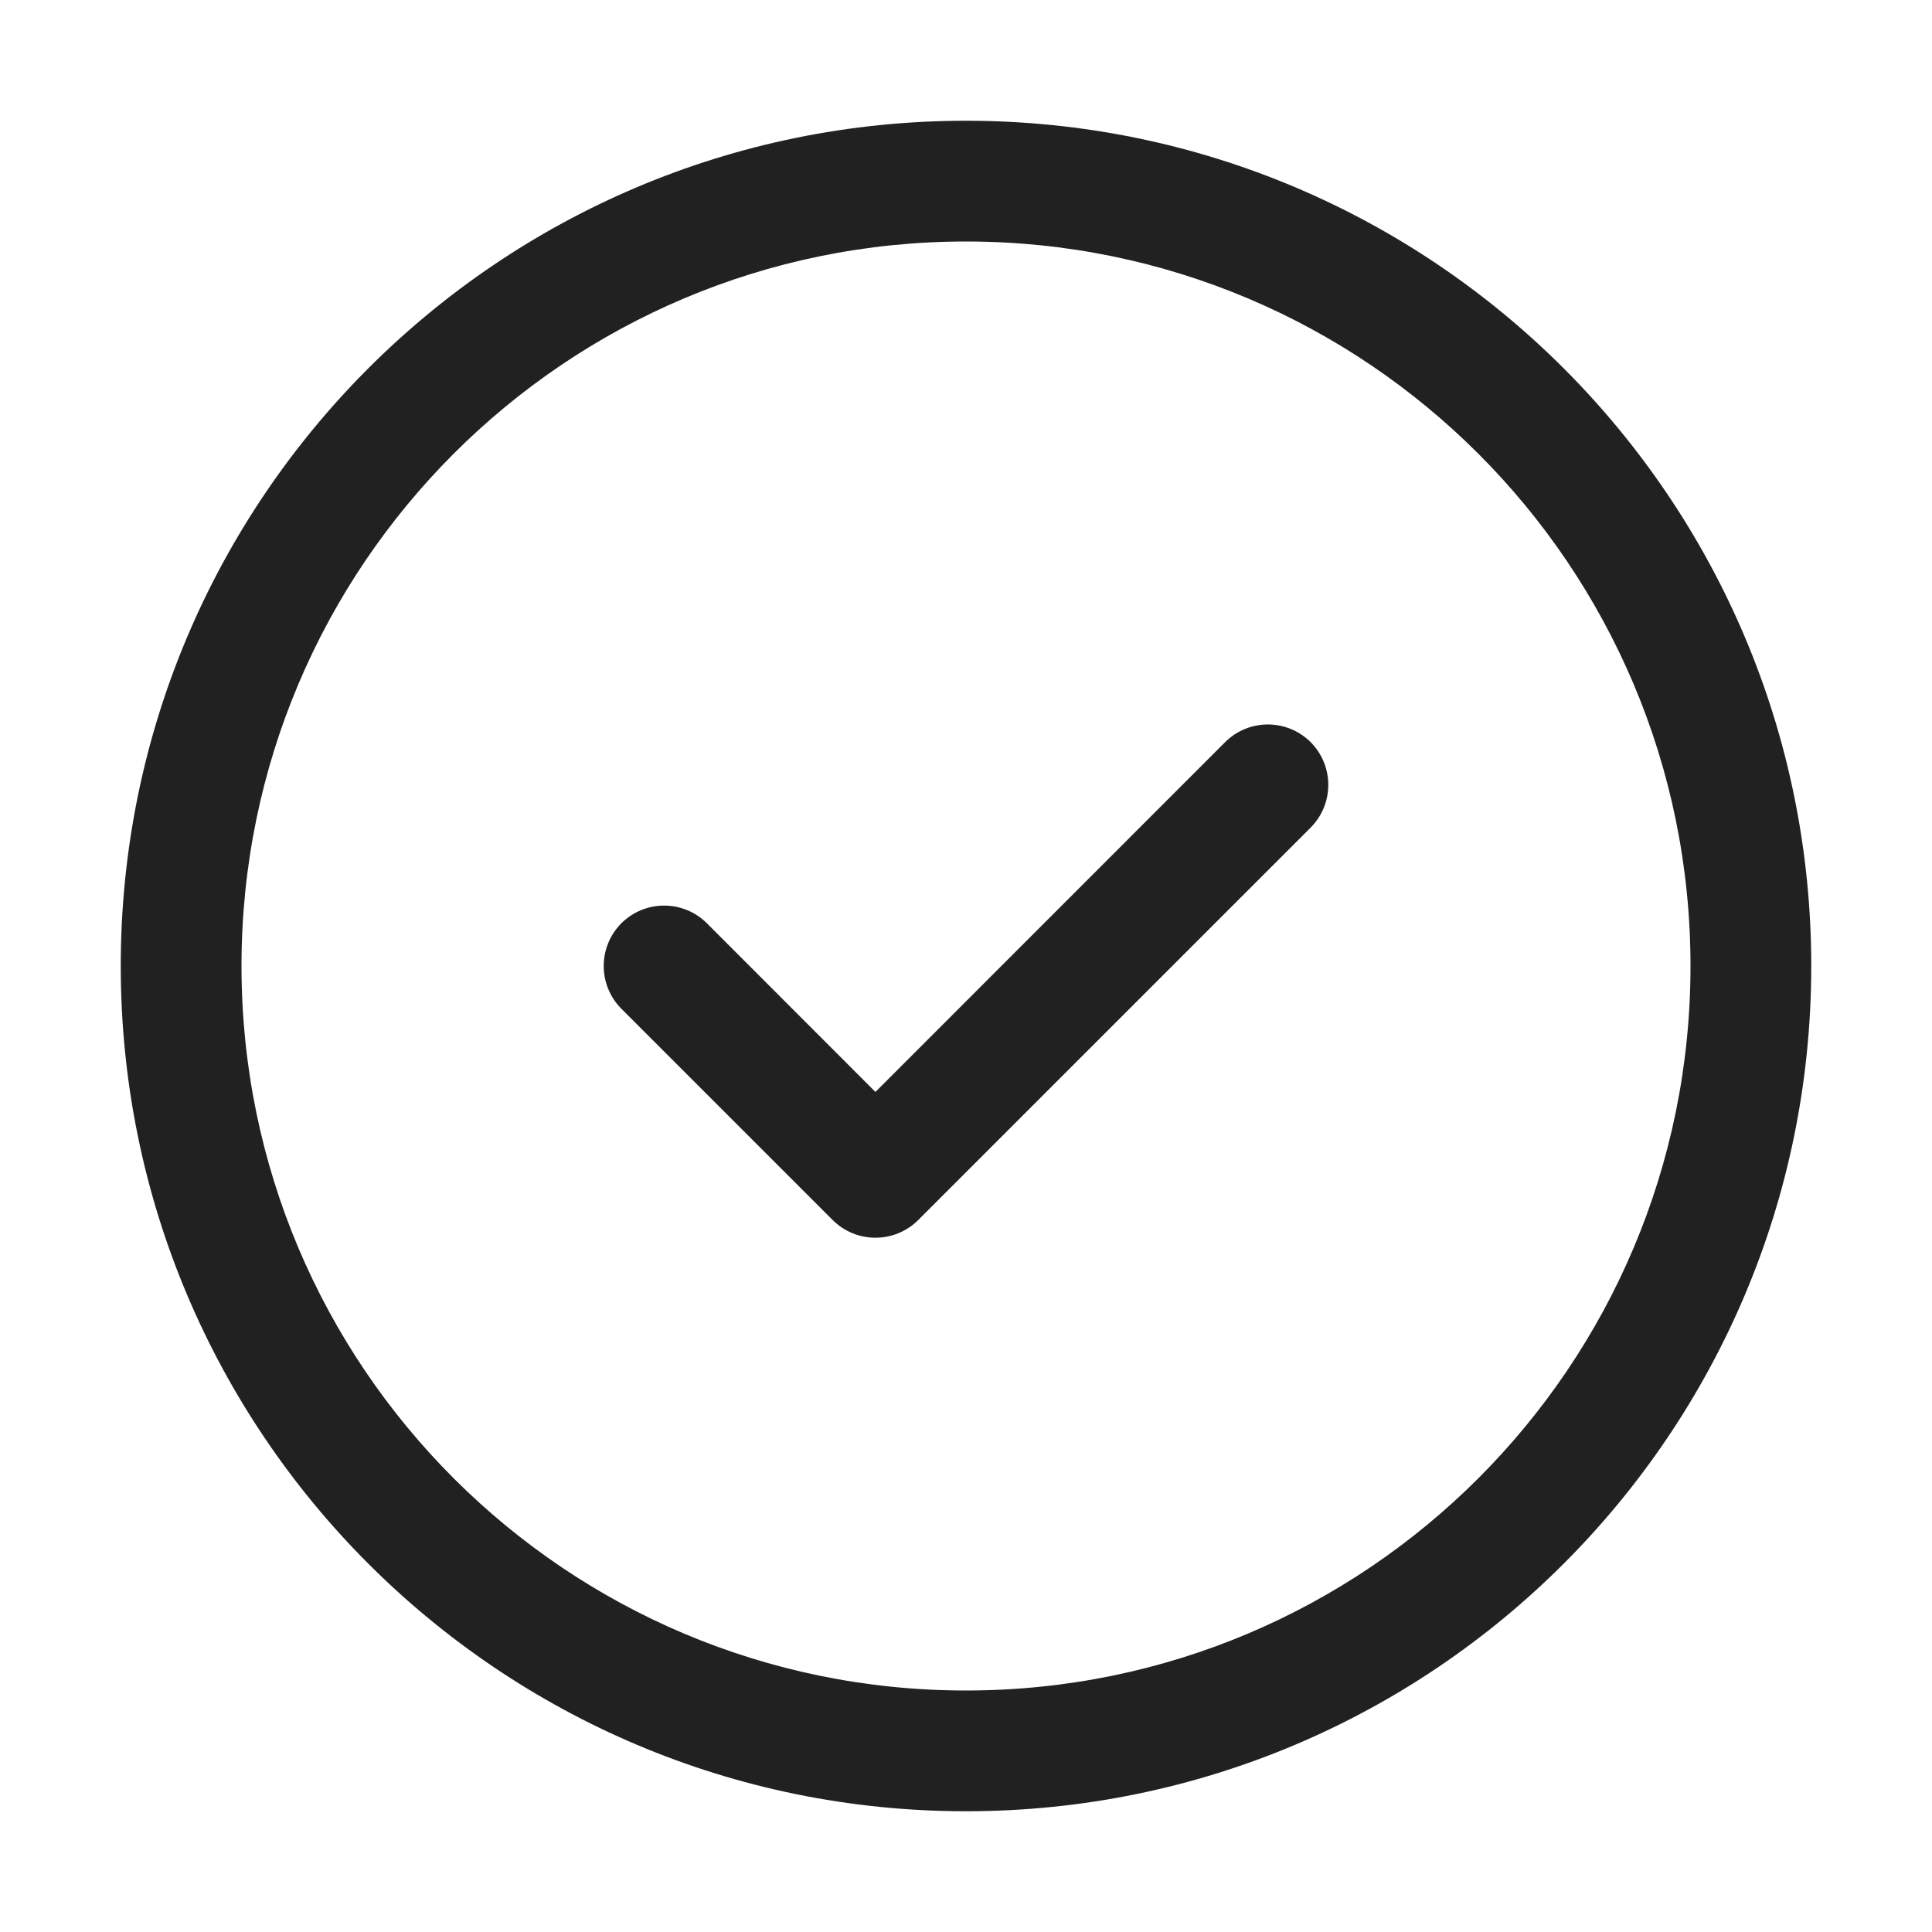
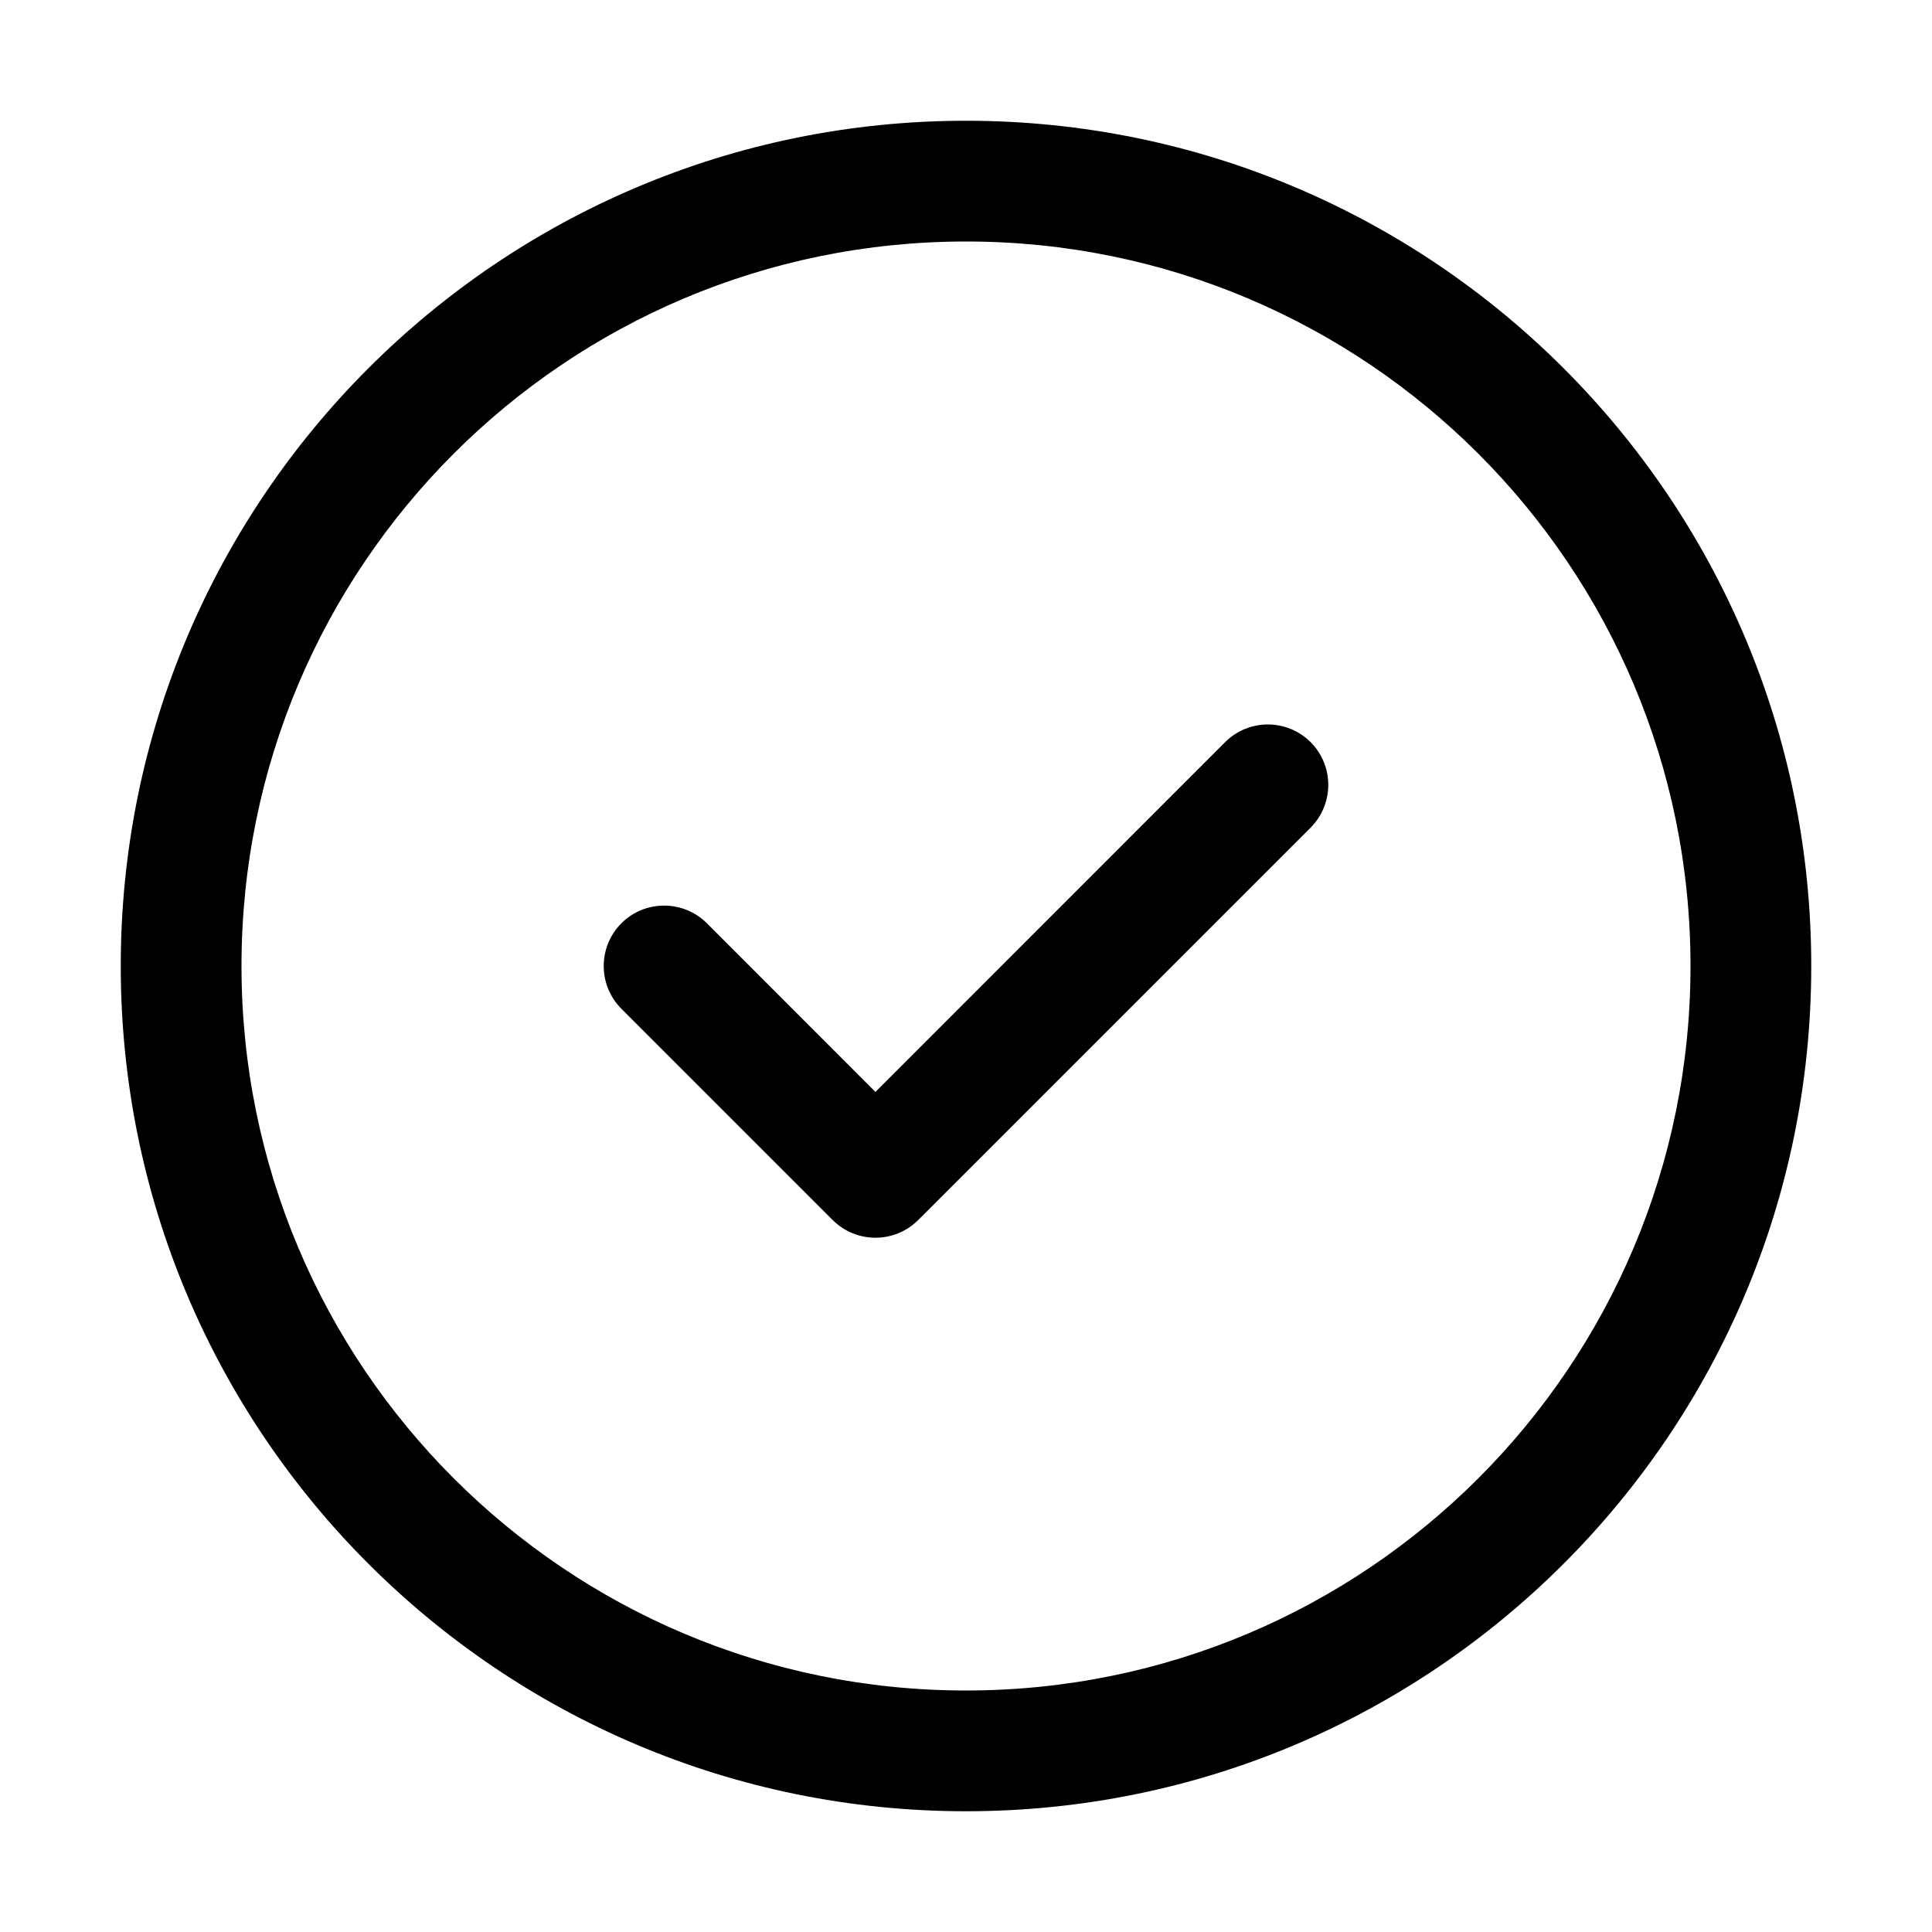
- <svg xmlns="http://www.w3.org/2000/svg" viewBox="0 0 16 16" fill="none">
-   <path d="M2 8C2 4.686 4.686 2 8 2C11.314 2 14 4.686 14 8C14 11.314 11.314 14 8 14C4.686 14 2 11.314 2 8ZM8 1C4.134 1 1 4.134 1 8C1 11.866 4.134 15 8 15C11.866 15 15 11.866 15 8C15 4.134 11.866 1 8 1ZM10.854 6.854C11.049 6.658 11.049 6.342 10.854 6.146C10.658 5.951 10.342 5.951 10.146 6.146L7.25 9.043L5.854 7.646C5.658 7.451 5.342 7.451 5.146 7.646C4.951 7.842 4.951 8.158 5.146 8.354L6.896 10.104C7.092 10.299 7.408 10.299 7.604 10.104L10.854 6.854Z" fill="#212121" />
+ <svg xmlns="http://www.w3.org/2000/svg" viewBox="0 0 16 16">
+   <path d="M2 8C2 4.686 4.686 2 8 2C11.314 2 14 4.686 14 8C14 11.314 11.314 14 8 14C4.686 14 2 11.314 2 8ZM8 1C4.134 1 1 4.134 1 8C1 11.866 4.134 15 8 15C11.866 15 15 11.866 15 8C15 4.134 11.866 1 8 1ZM10.854 6.854C11.049 6.658 11.049 6.342 10.854 6.146C10.658 5.951 10.342 5.951 10.146 6.146L7.25 9.043L5.854 7.646C5.658 7.451 5.342 7.451 5.146 7.646C4.951 7.842 4.951 8.158 5.146 8.354L6.896 10.104C7.092 10.299 7.408 10.299 7.604 10.104L10.854 6.854Z" />
</svg>
